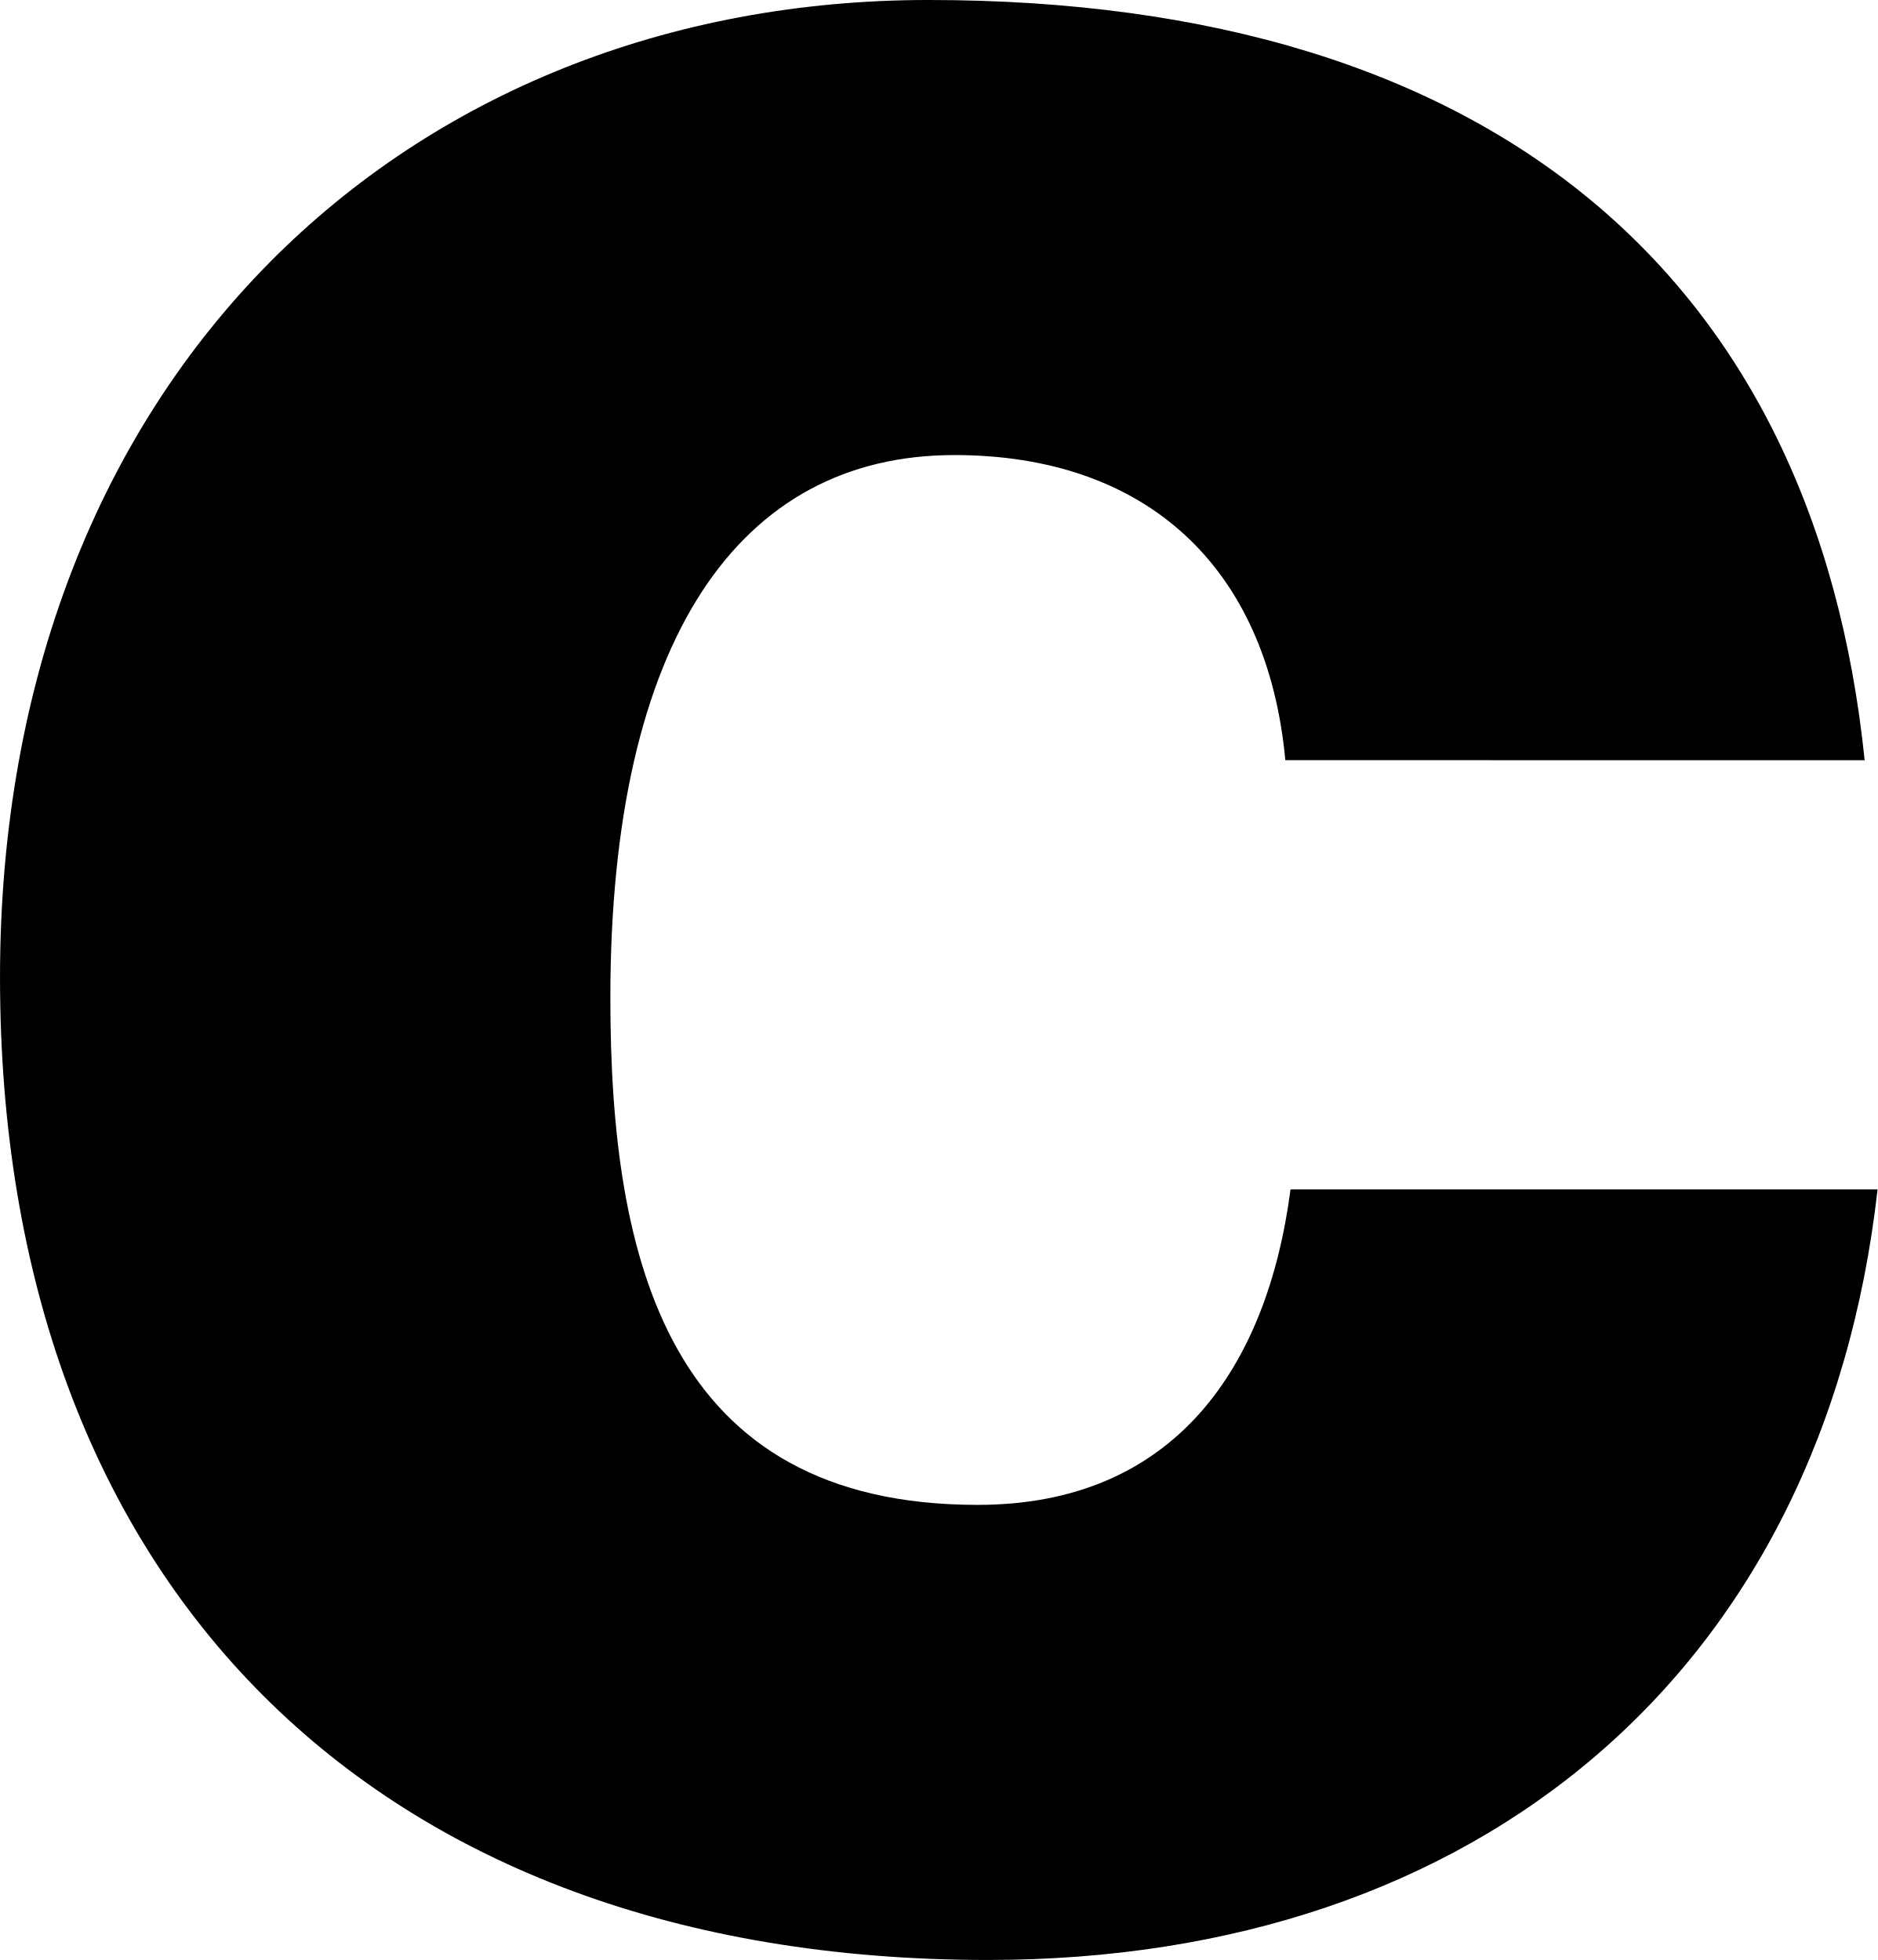
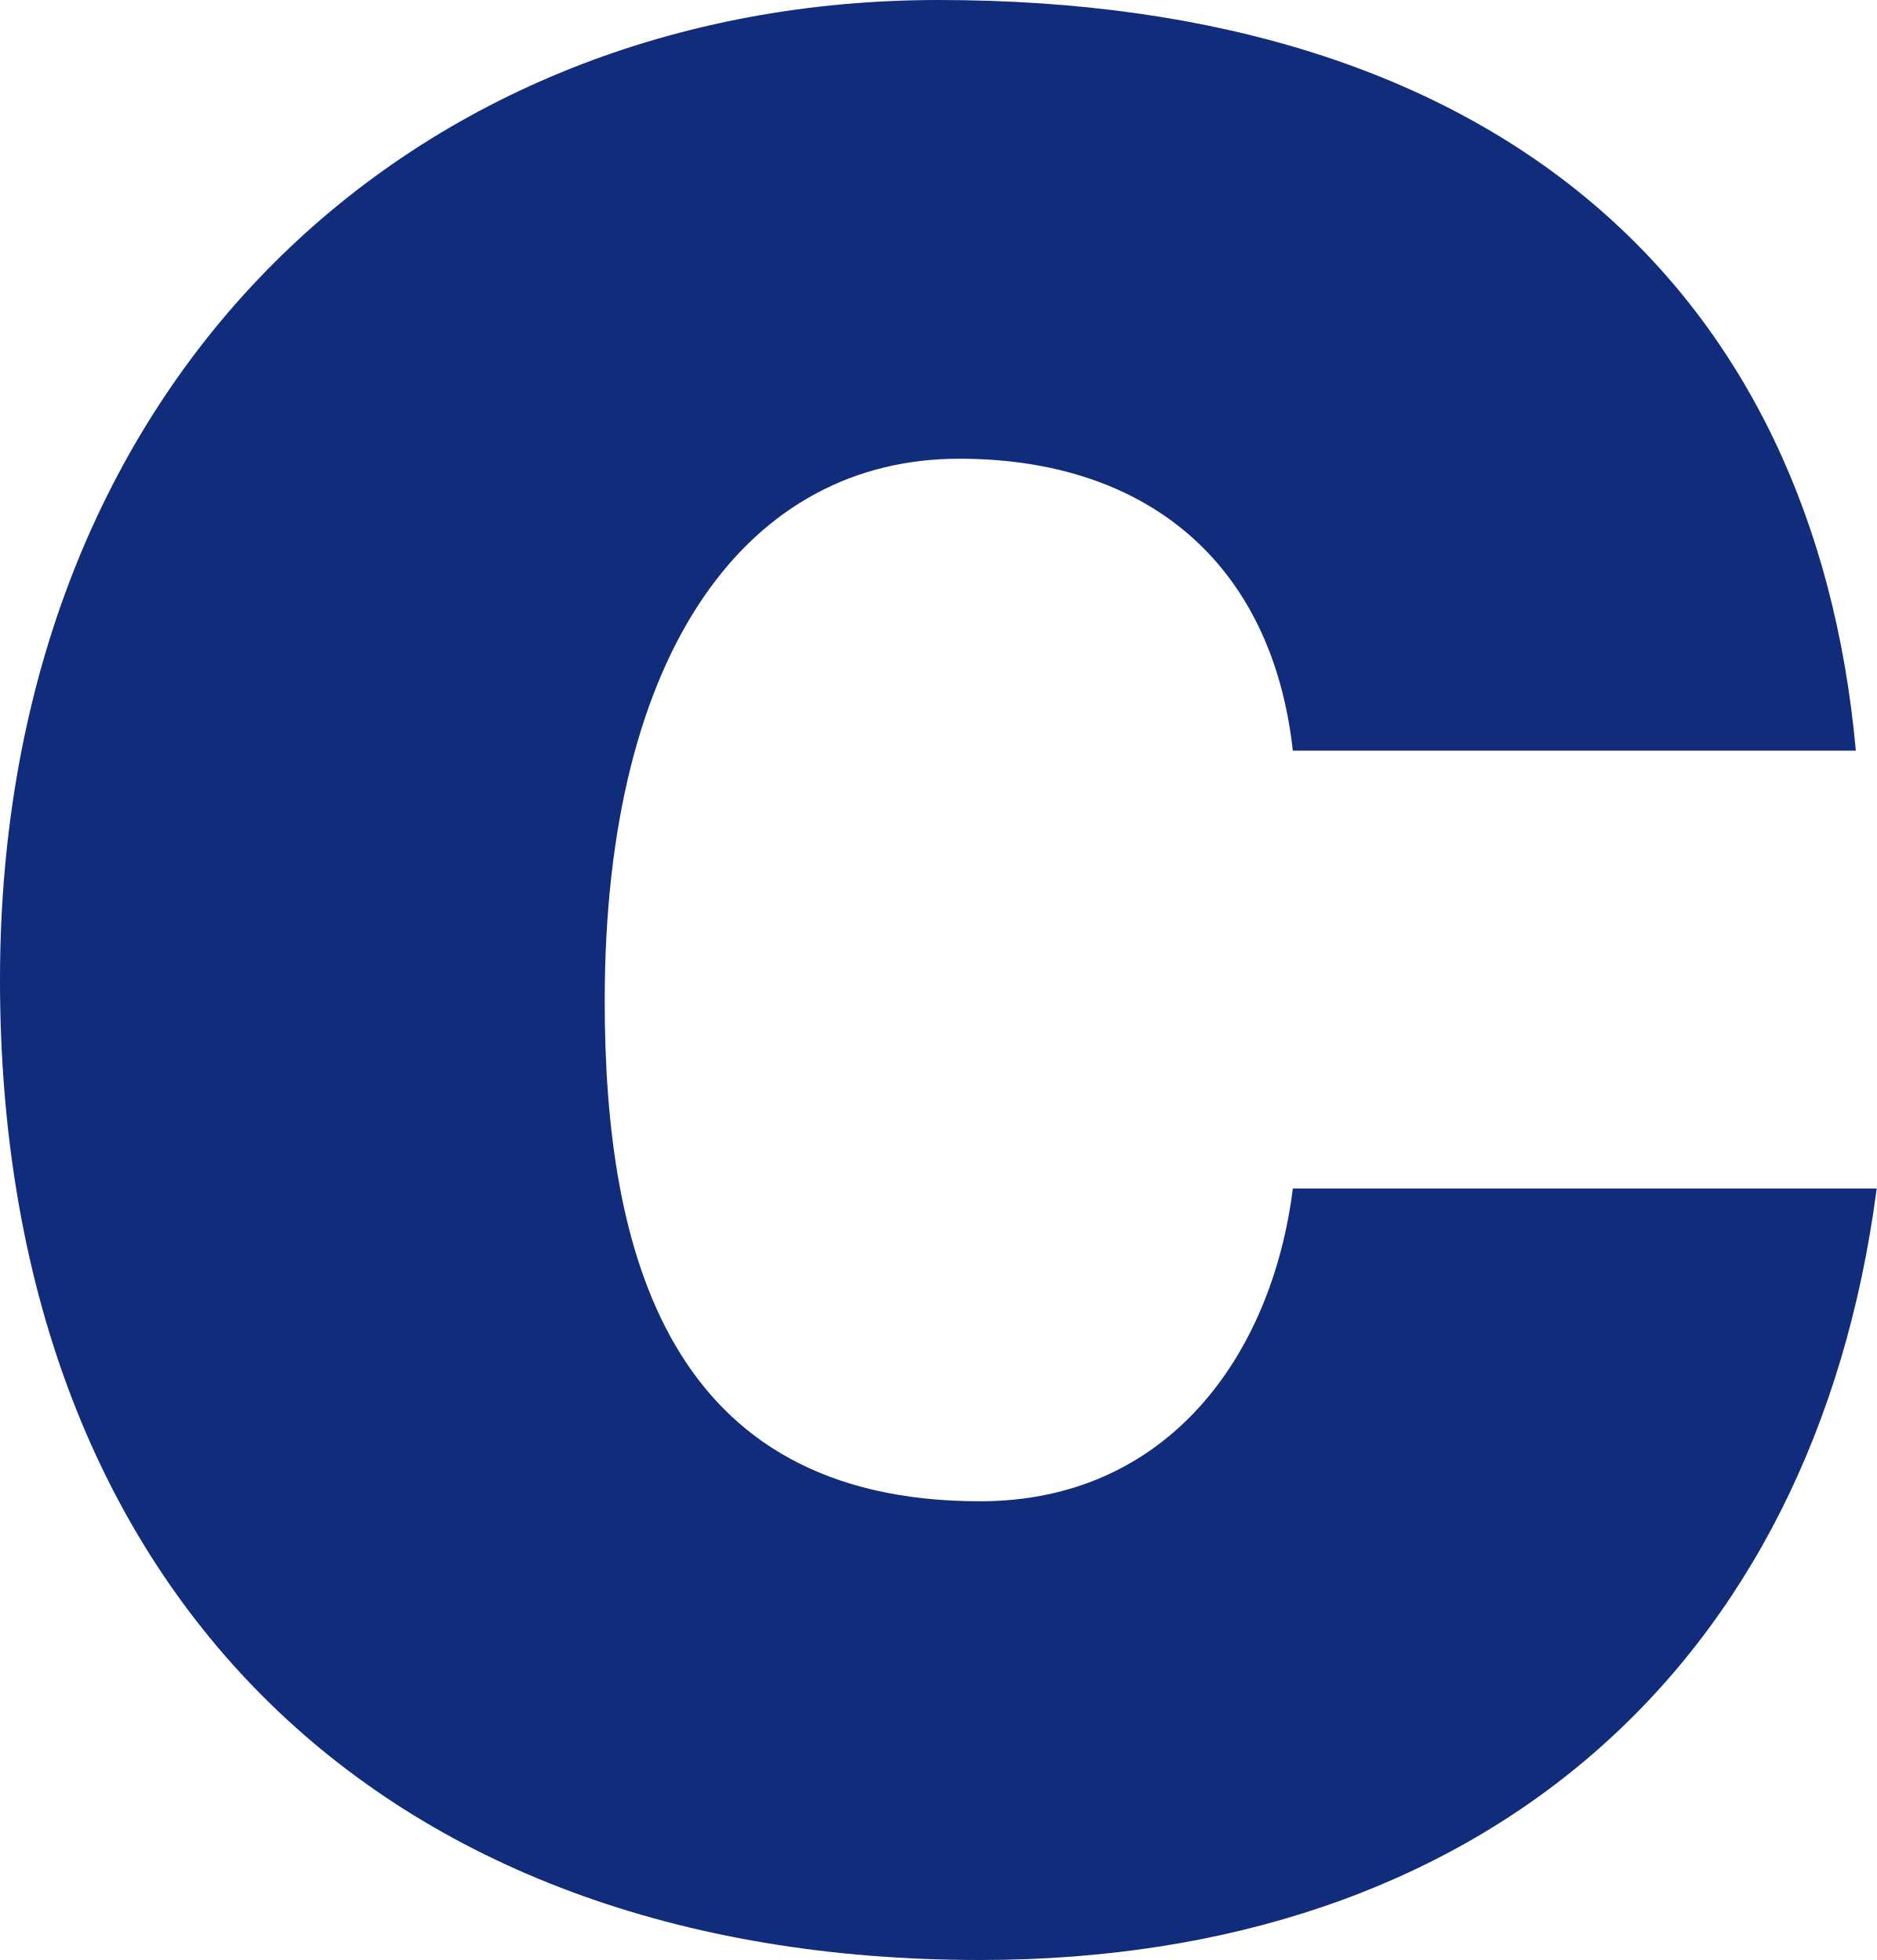
- <svg xmlns="http://www.w3.org/2000/svg" viewBox="0 0 89.641 93.592">
-   <path fill="currentColor" d="M204.335 132.388c-2.346-22.842-17.533-36.301-44.697-36.301-24.818 0-44.326 17.903-44.326 46.672 0 28.892 17.78 46.919 47.166 46.919 23.46 0 39.881-13.829 42.474-36.795h-28.028c-1.111 8.52-5.556 15.064-14.94 15.064-14.817 0-17.533-11.73-17.533-24.201 0-17.163 6.174-25.929 16.422-25.929 9.137 0 14.94 5.309 15.804 14.57z" font-family="Helvetica LT Std" font-size="123.472" font-weight="900" style="-inkscape-font-specification:&quot;Helvetica LT Std Heavy&quot;" transform="translate(-115.3112 -96.08741)" />
+ <svg xmlns="http://www.w3.org/2000/svg" viewBox="0 0 90 94">
+   <path fill="#112c7b" d="M204 132c-2-22-17-36-44-36-25 0-45 18-45 47s18 47 47 47c24 0 40-14 43-37h-28c-1 8-6 15-15 15-15 0-18-12-18-24 0-17 7-26 17-26 9 0 15 5 16 14z" font-family="Helvetica LT Std" font-size="123.5" font-weight="900" style="-inkscape-font-specification:&quot;Helvetica LT Std Heavy&quot;" transform="translate(-115 -96)" />
</svg>
